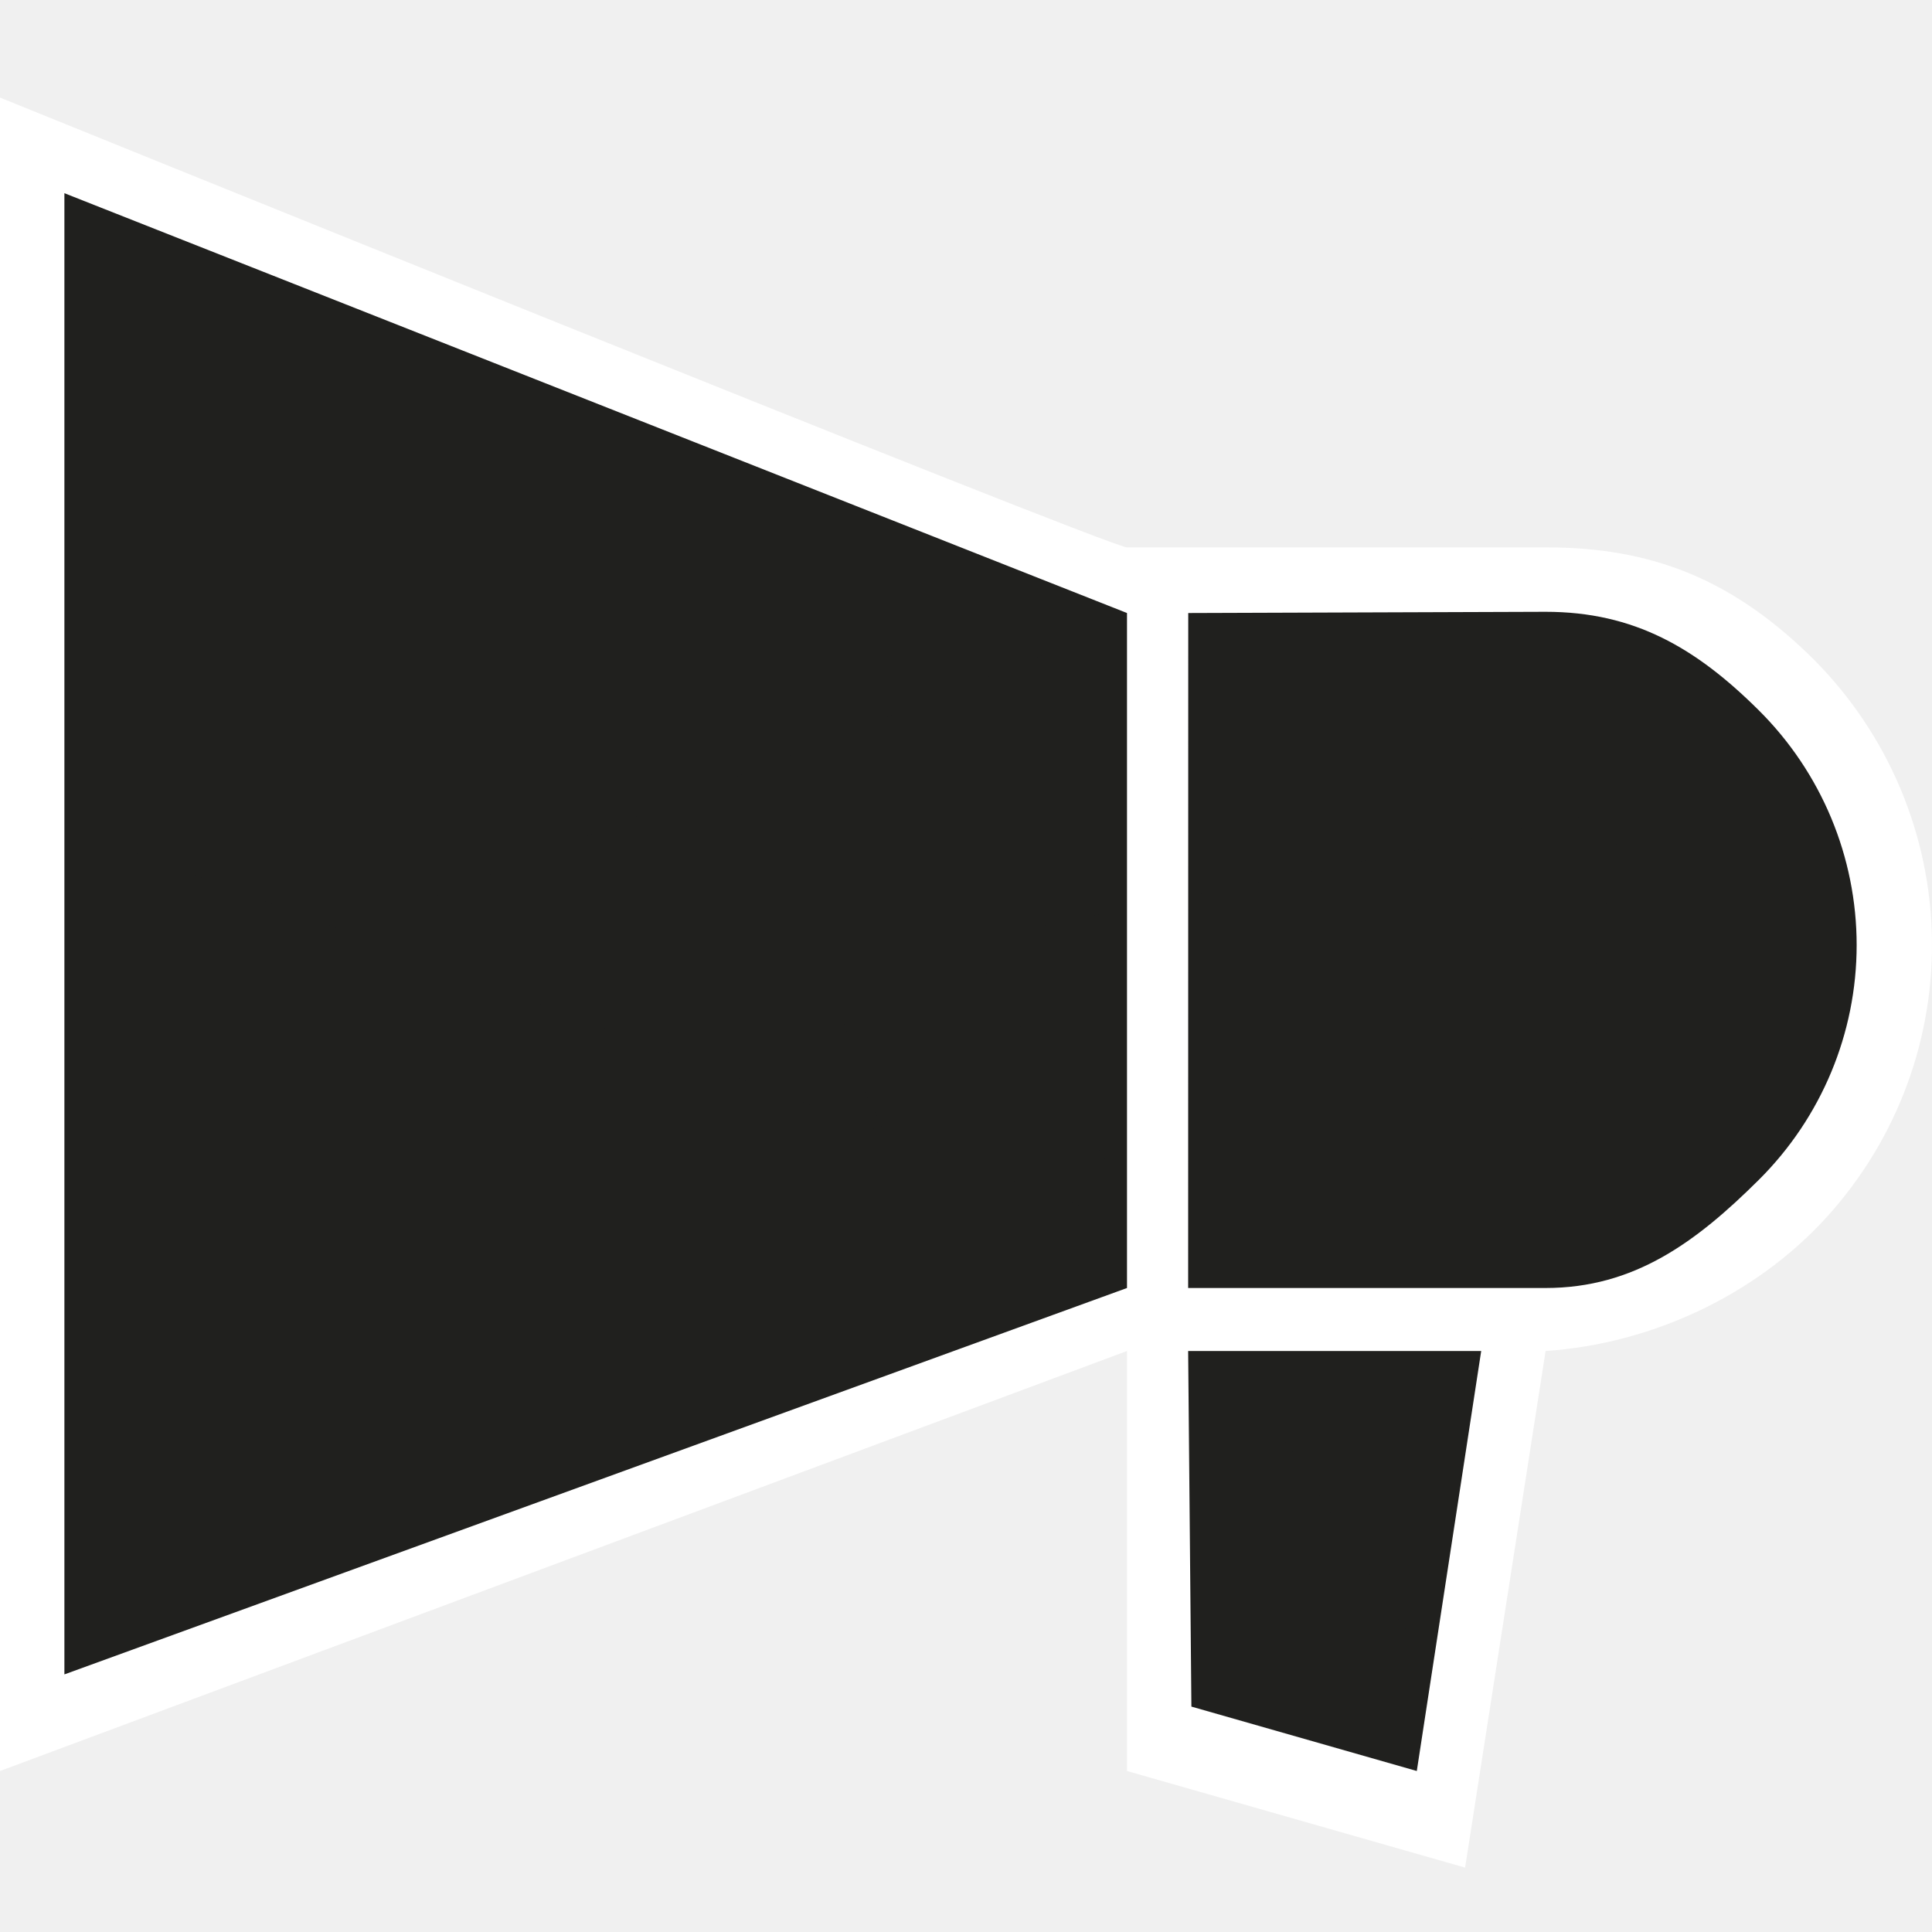
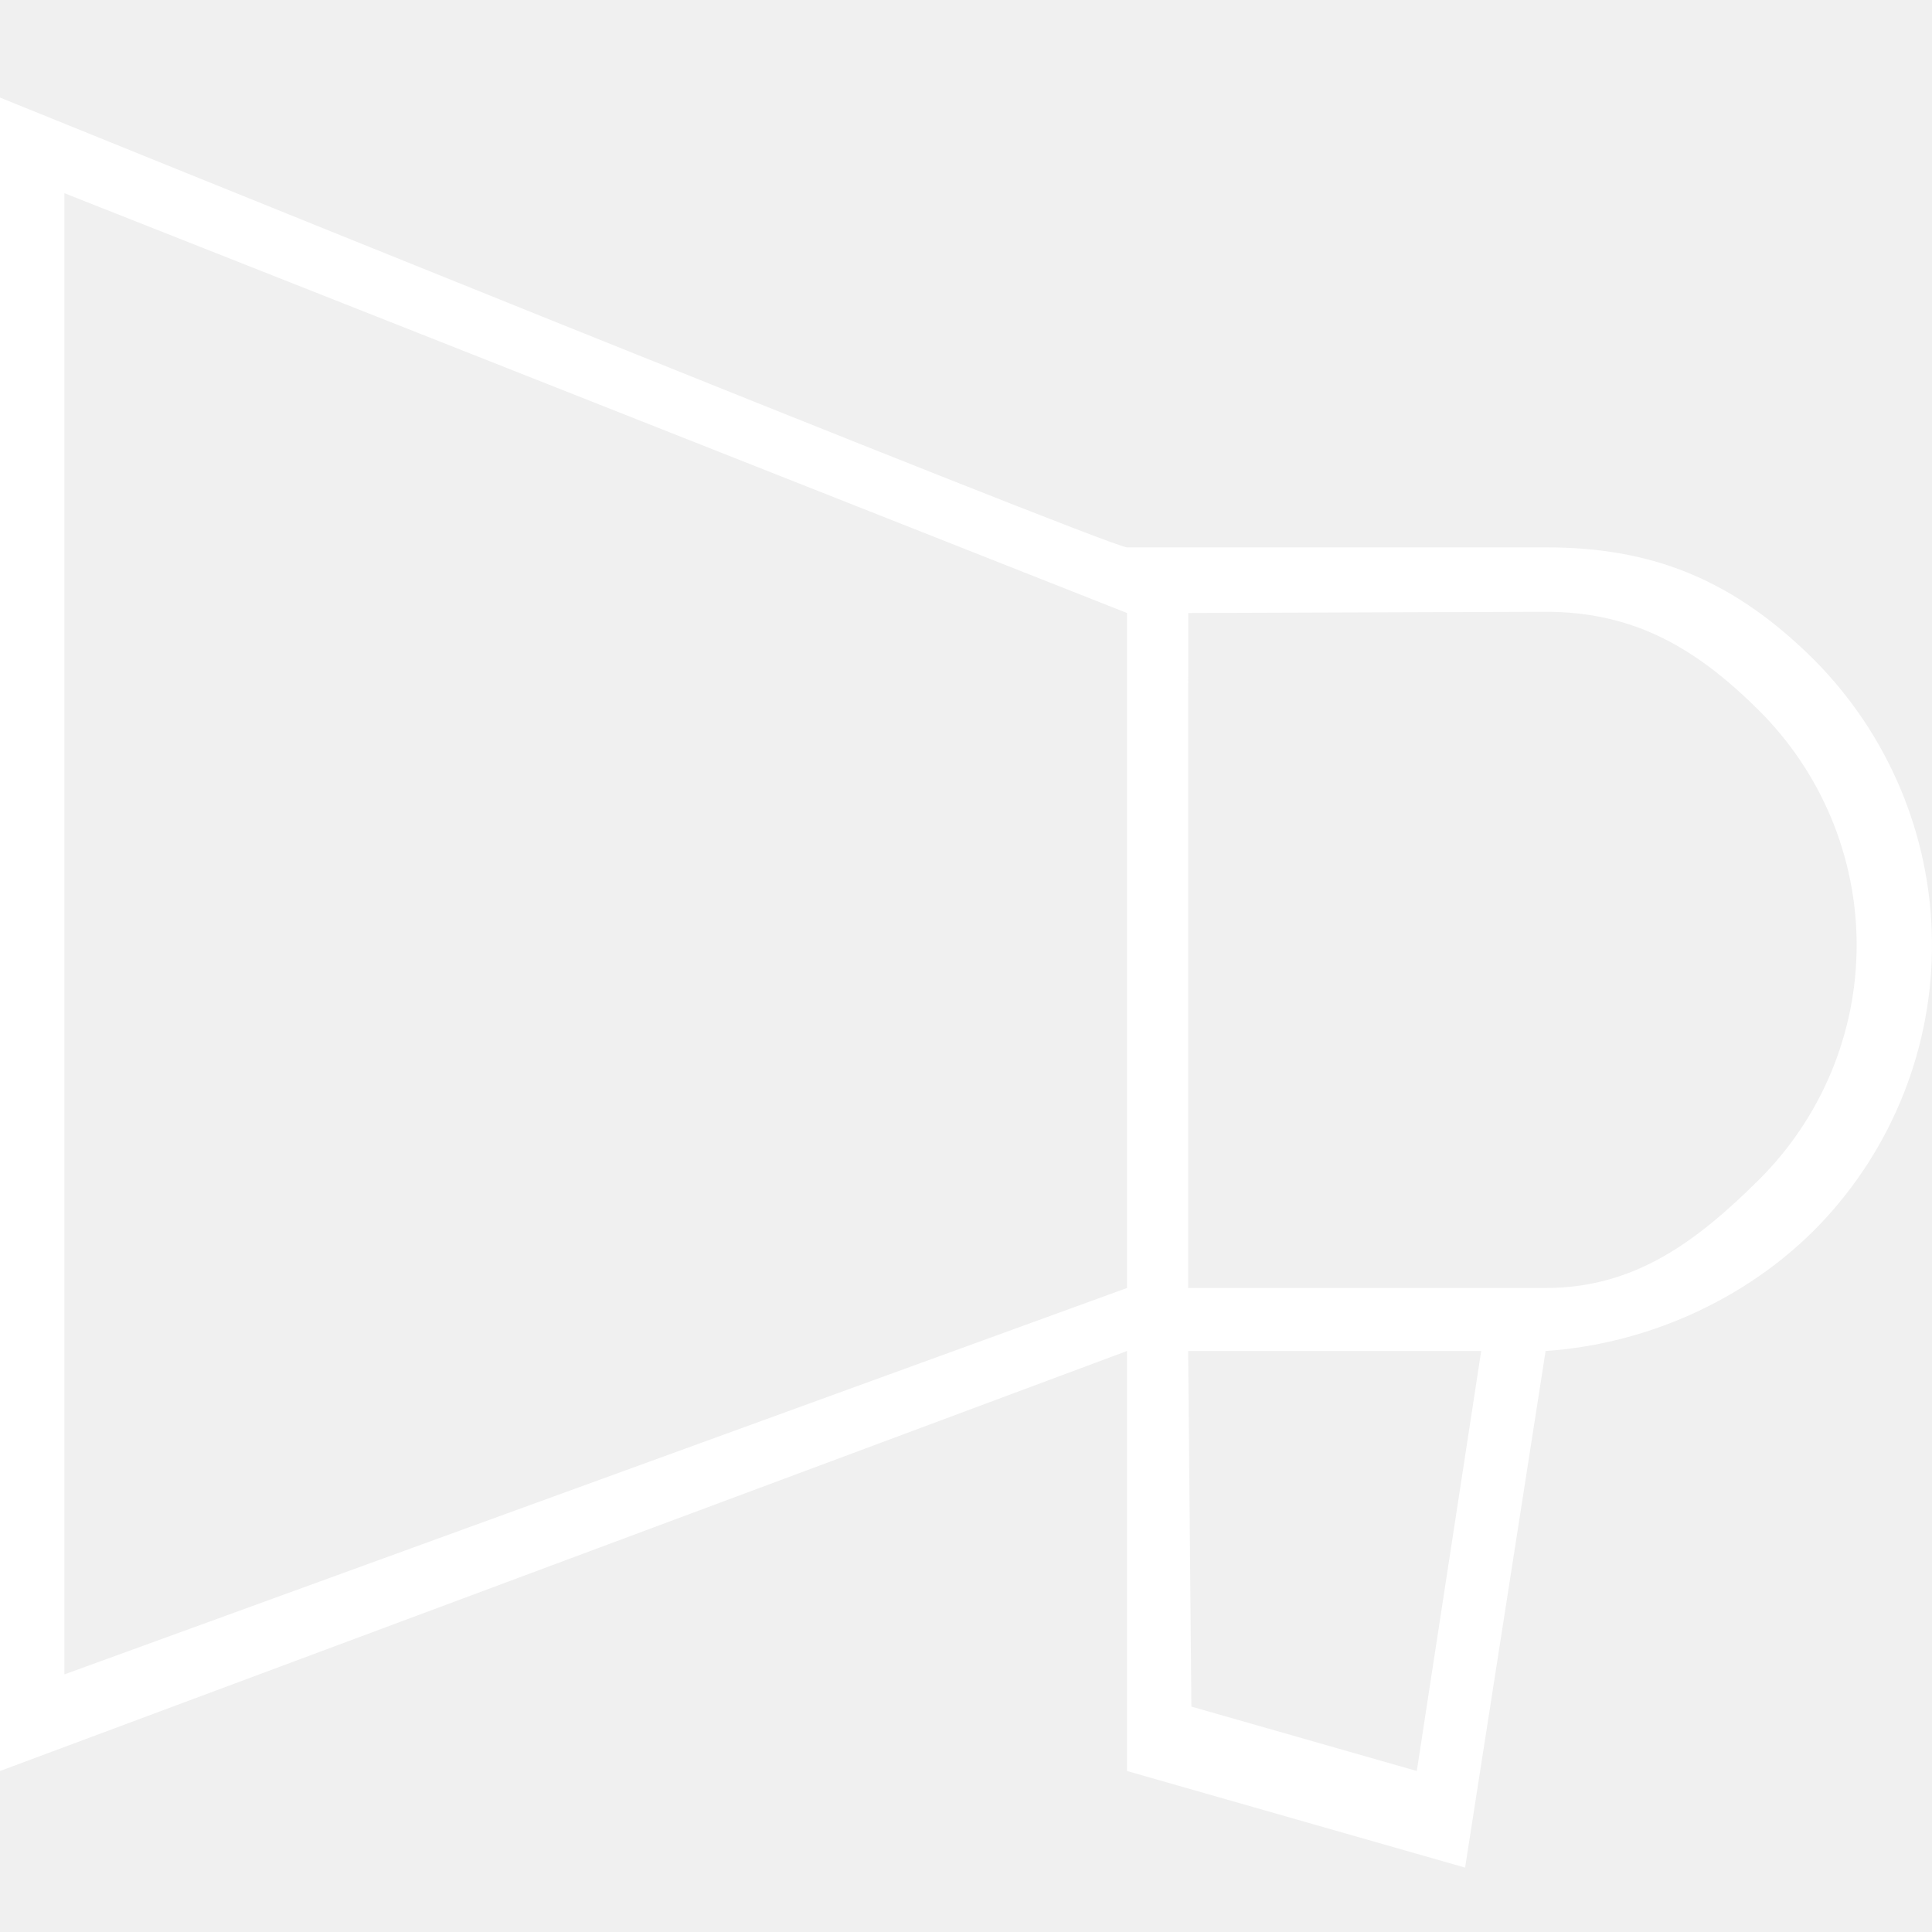
<svg xmlns="http://www.w3.org/2000/svg" width="60" height="60" viewBox="0 0 60 60" fill="none">
-   <g clip-path="url(#clip0_233_100)">
-     <rect x="1" y="18" width="48" height="23" fill="#20201E" />
-     <rect x="36" y="31" width="9" height="23" fill="#20201E" />
-     <rect x="40" y="33" width="5" height="23" fill="#20201E" />
-     <rect x="26" y="18" width="33" height="23" rx="11.5" fill="#20201E" />
-     <path d="M37 18.5L1 32.789L1 4.211L37 18.5Z" fill="#20201E" />
-     <path d="M45.579 53.641L30.026 29.246L50.395 25.113L45.579 53.641Z" fill="#20201E" />
-     <path d="M39 39.5L0.75 53.789L0.75 25.211L39 39.5Z" fill="#20201E" />
-     <path d="M48 17H35C34.369 16.968 6.72936e-05 3.03 6.72936e-05 3.03C6.72936e-05 3.03 0.001 5.779 6.46412e-05 6.433L6.10352e-05 55L35 41.956V55L45.5 58L48 41.956C51.286 41.735 54.526 40.225 56.732 37.796C58.938 35.367 60.108 32.18 59.992 28.909C59.877 25.639 58.486 22.541 56.114 20.271C53.742 18.001 51.293 16.991 48 17ZM35 40L2 52V6L35 19.038V40ZM44 55L37 53L36.899 41.956H46L44 55ZM48 40H36.899L36.902 19.038L48 19C50.753 19 52.673 20.124 54.62 22.058C56.566 23.992 57.66 26.616 57.66 29.351C57.66 32.086 56.566 34.709 54.62 36.643C52.673 38.577 50.753 40 48 40Z" fill="white" />
-   </g>
-   <defs>
-     <clipPath id="clip0_233_100">
-       <rect width="60" height="60" fill="white" />
-     </clipPath>
-   </defs>
+   <path d="M48 17H35C34.369 16.968 6.72936e-05 3.03 6.72936e-05 3.03C6.72936e-05 3.03 0.001 5.779 6.46412e-05 6.433L6.10352e-05 55L35 41.956V55L45.5 58L48 41.956C51.286 41.735 54.526 40.225 56.732 37.796C58.938 35.367 60.108 32.18 59.992 28.909C59.877 25.639 58.486 22.541 56.114 20.271C53.742 18.001 51.293 16.991 48 17ZM35 40L2 52V6L35 19.038V40ZM44 55L37 53L36.899 41.956H46L44 55ZM48 40H36.899L36.902 19.038L48 19C50.753 19 52.673 20.124 54.62 22.058C56.566 23.992 57.66 26.616 57.66 29.351C57.66 32.086 56.566 34.709 54.62 36.643C52.673 38.577 50.753 40 48 40Z" fill="white" />
</svg>
